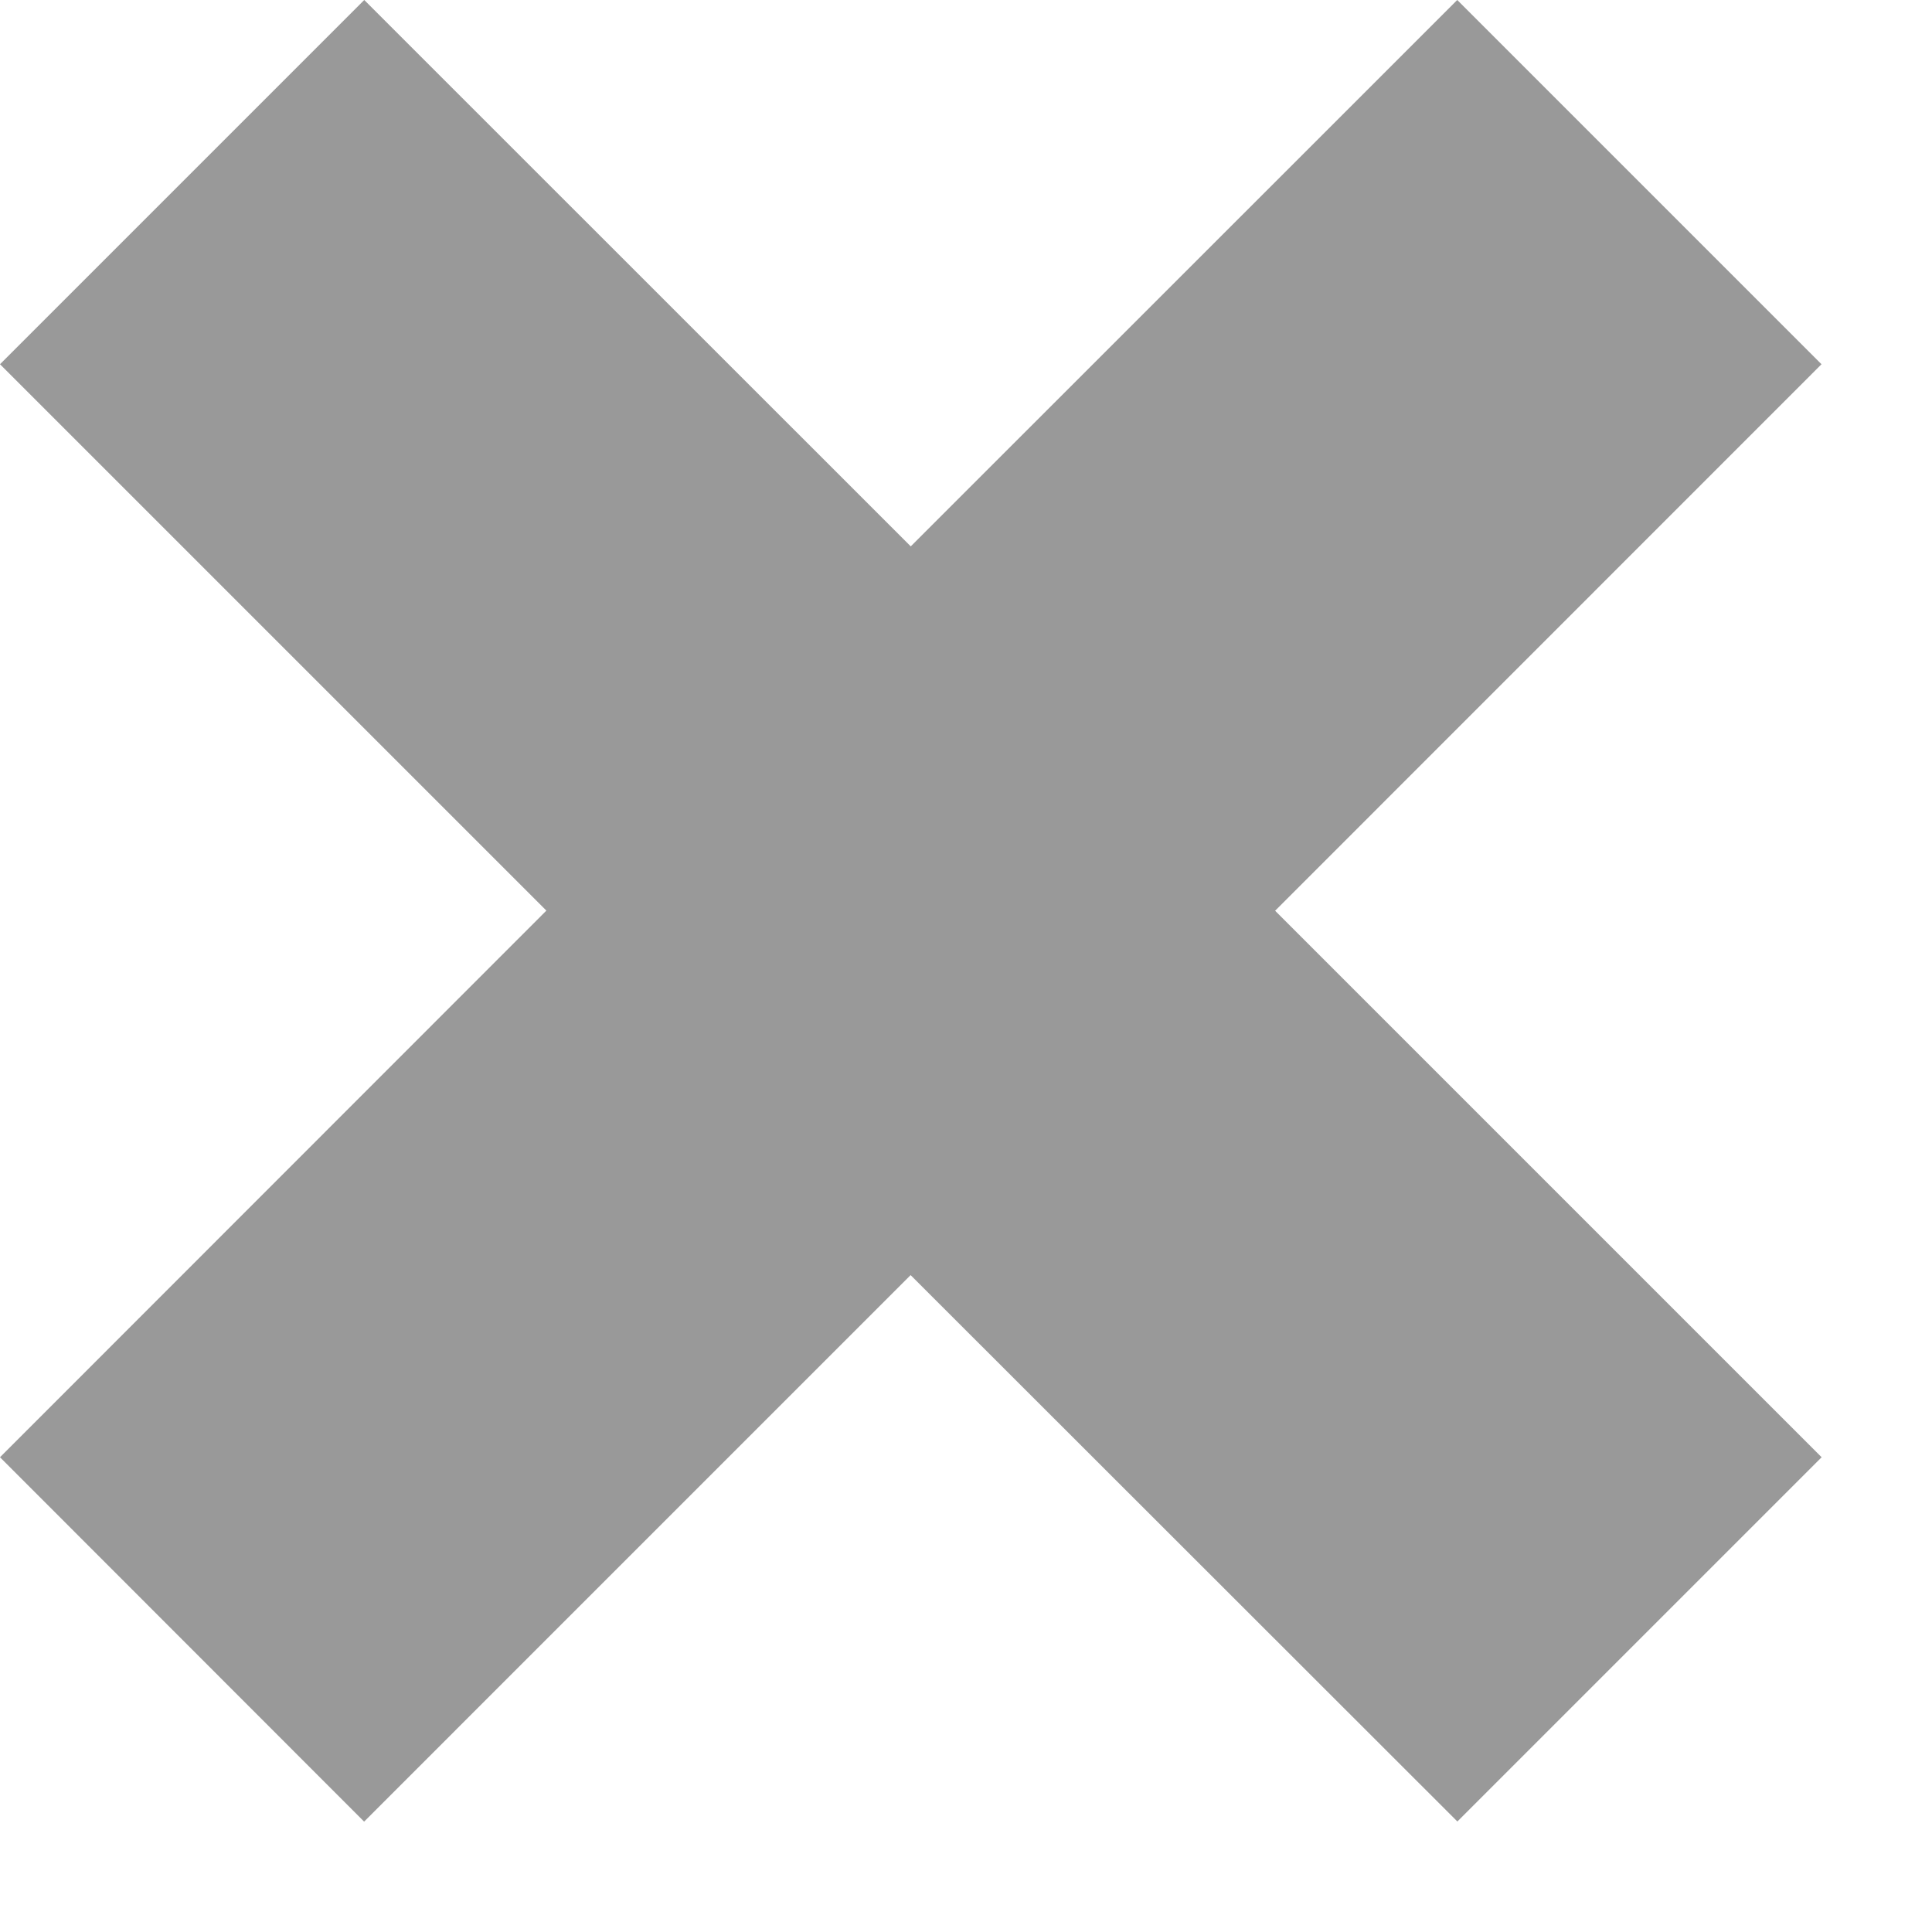
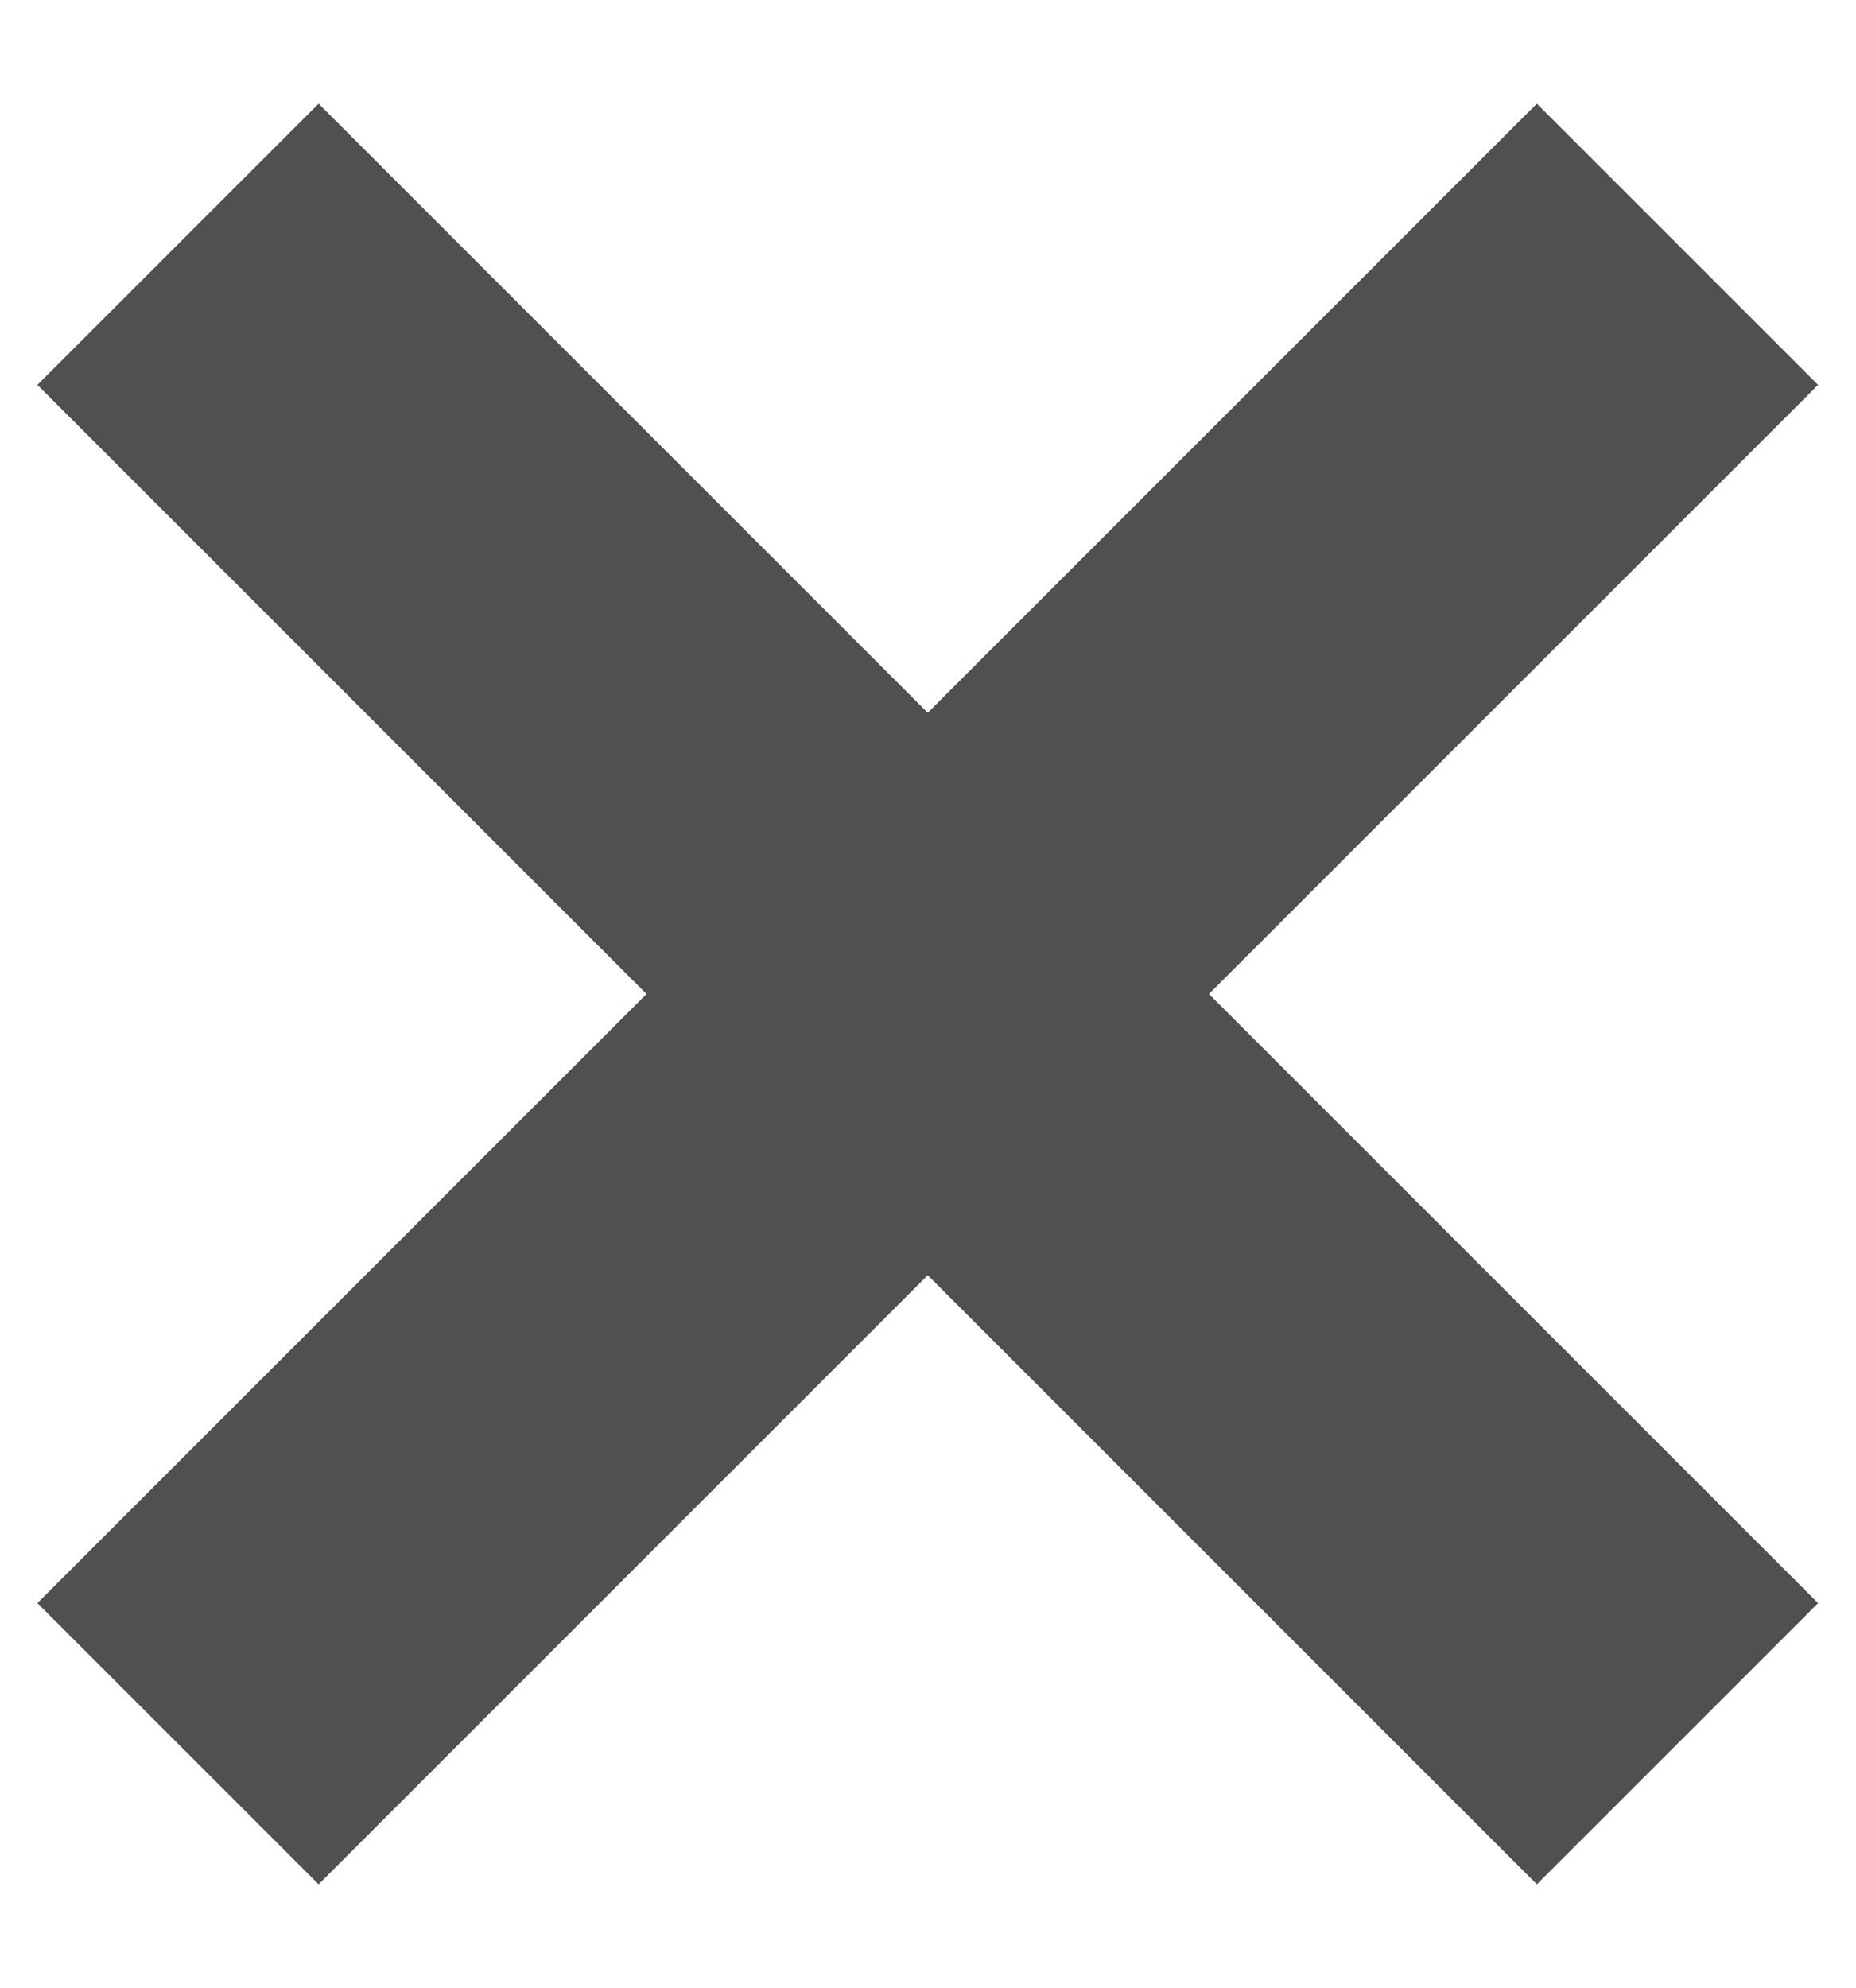
- <svg xmlns="http://www.w3.org/2000/svg" width="15" height="15">
-   <path d="M11.314 0l2.828 2.828L9.9 7.071l4.243 4.243-2.828 2.828L7.07 9.9l-4.243 4.243L0 11.314 4.242 7.07 0 2.828 2.828 0l4.243 4.242L11.314 0z" fill="#000" fill-rule="evenodd" opacity=".4" />
+ <svg xmlns="http://www.w3.org/2000/svg" width="14" height="15">
+   <g fill="#4E5150" fill-rule="evenodd">
+     <path d="M2.404.782l11.314 11.314-2.122 2.122L.282 2.904z" />
+     <path d="M.282 12.096L11.596.782l2.122 2.122L2.404 14.218z" />
+   </g>
</svg>
